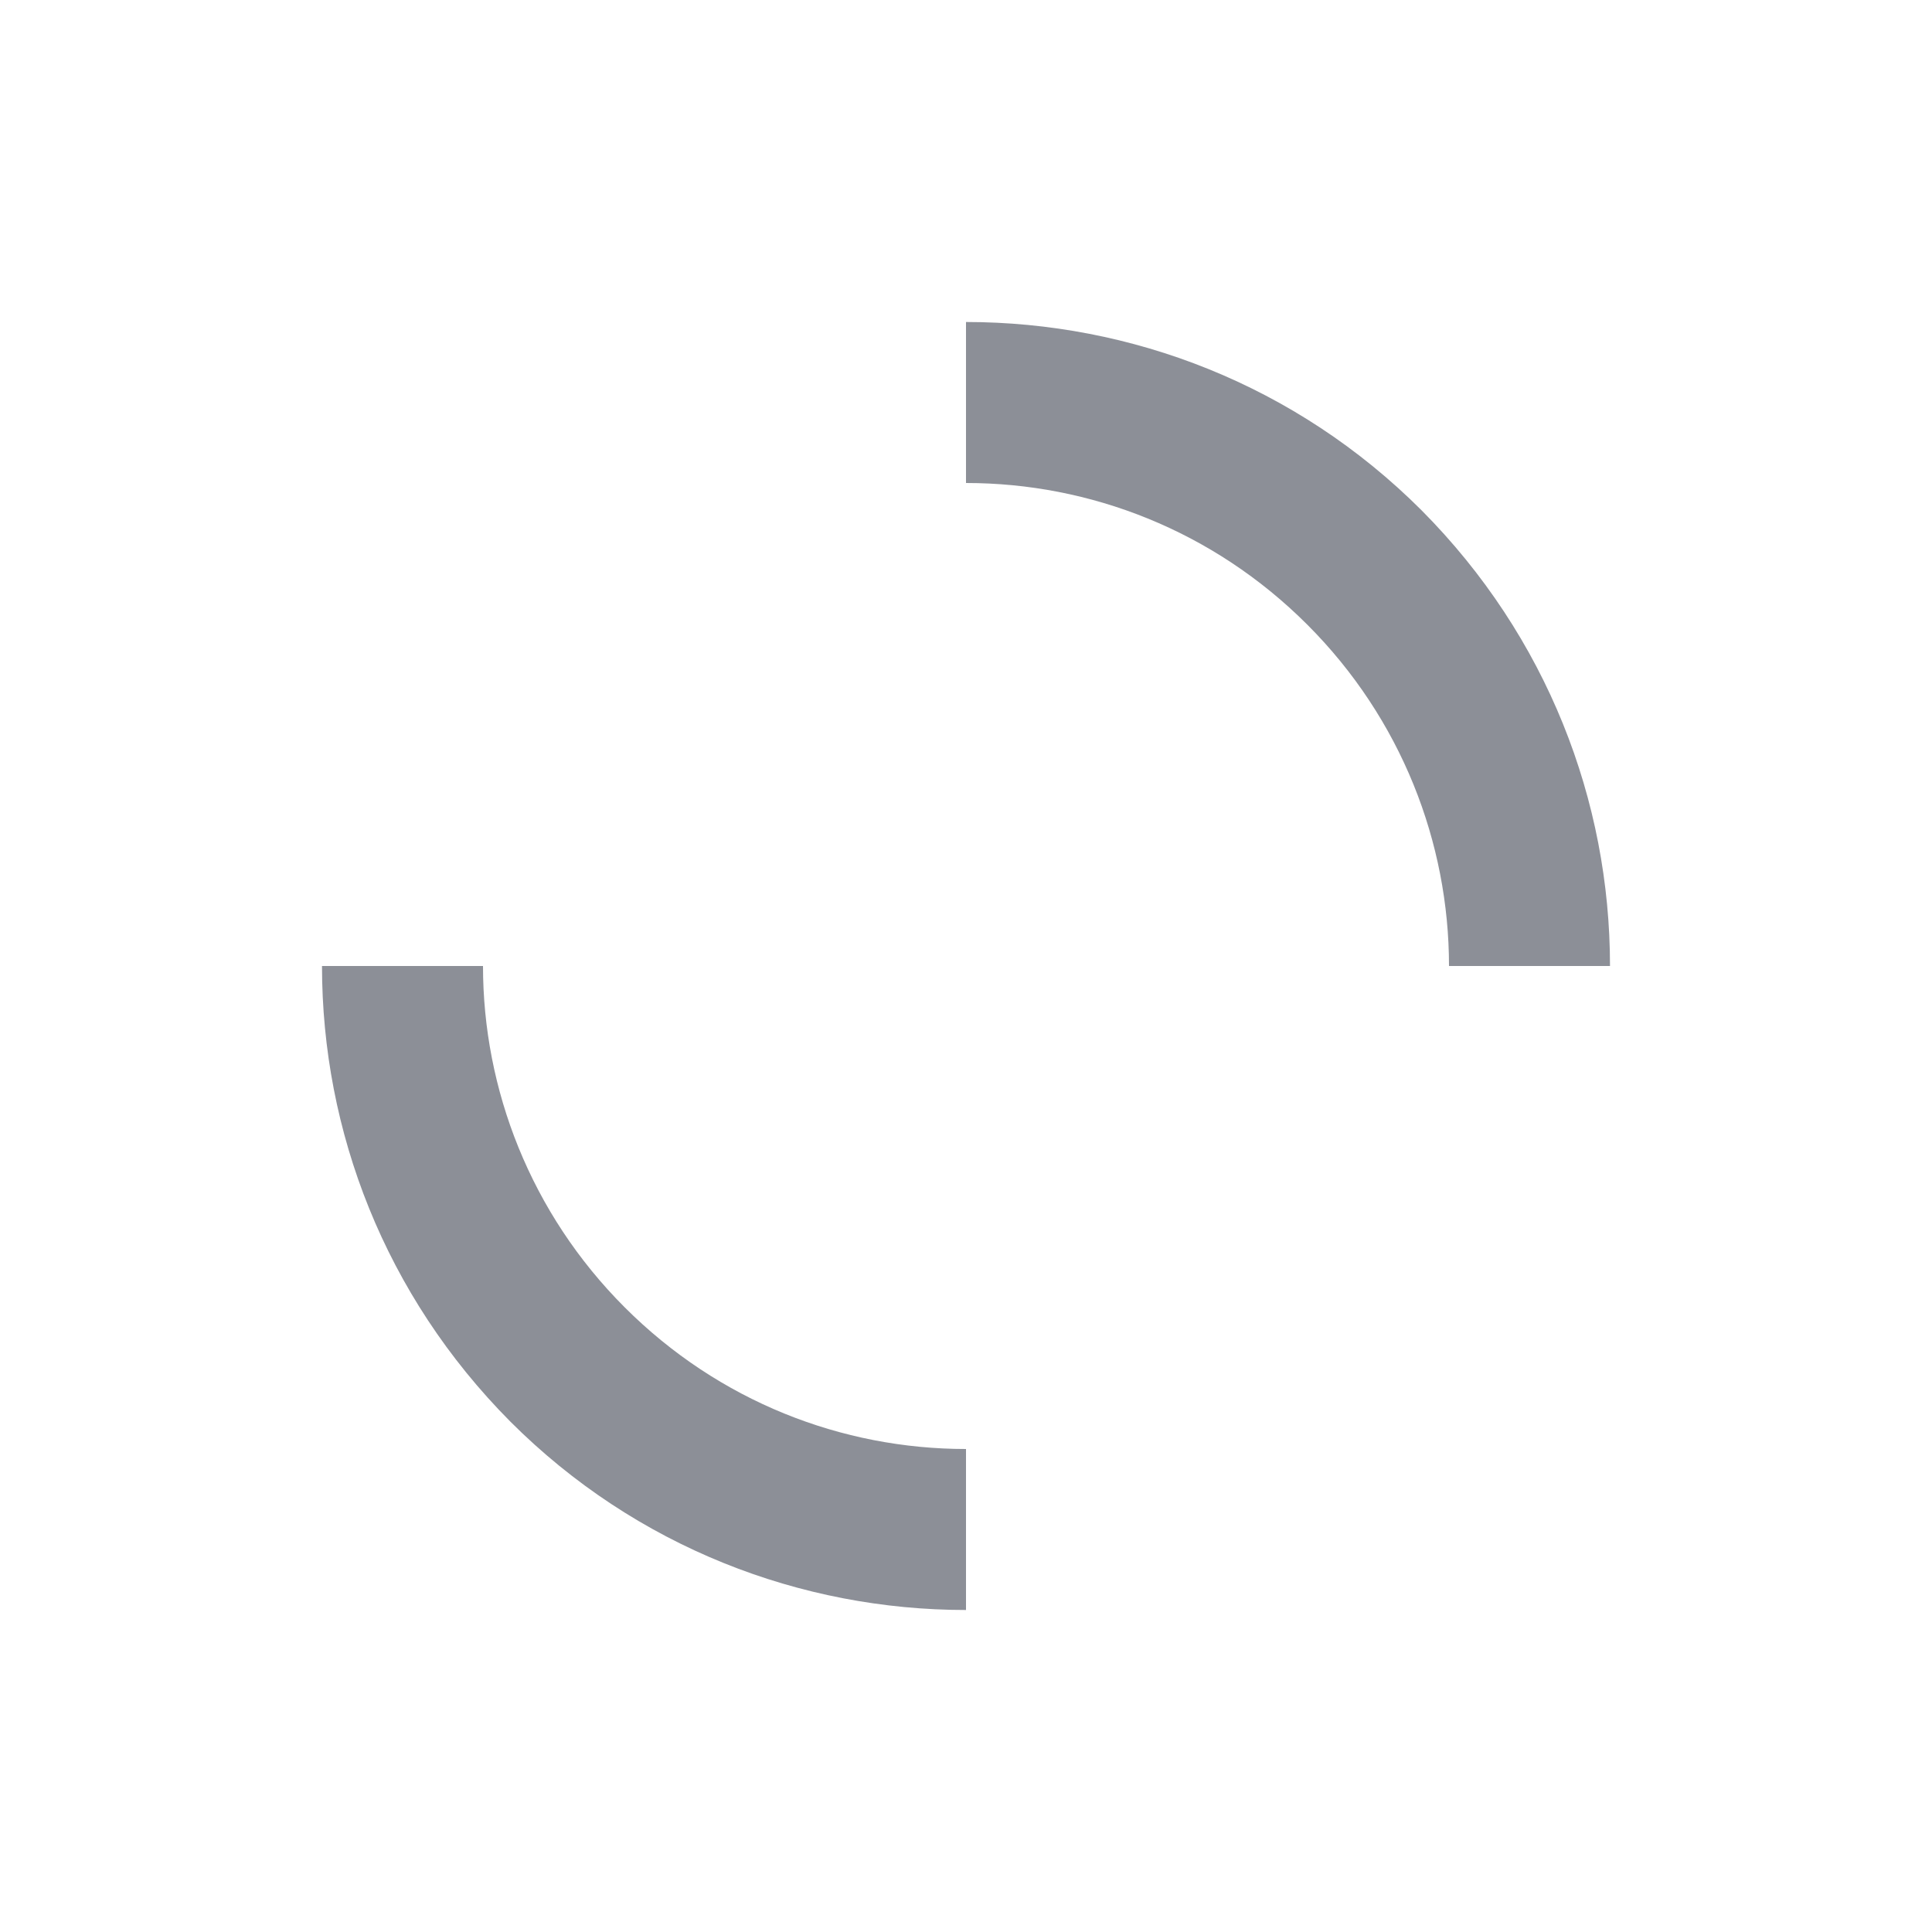
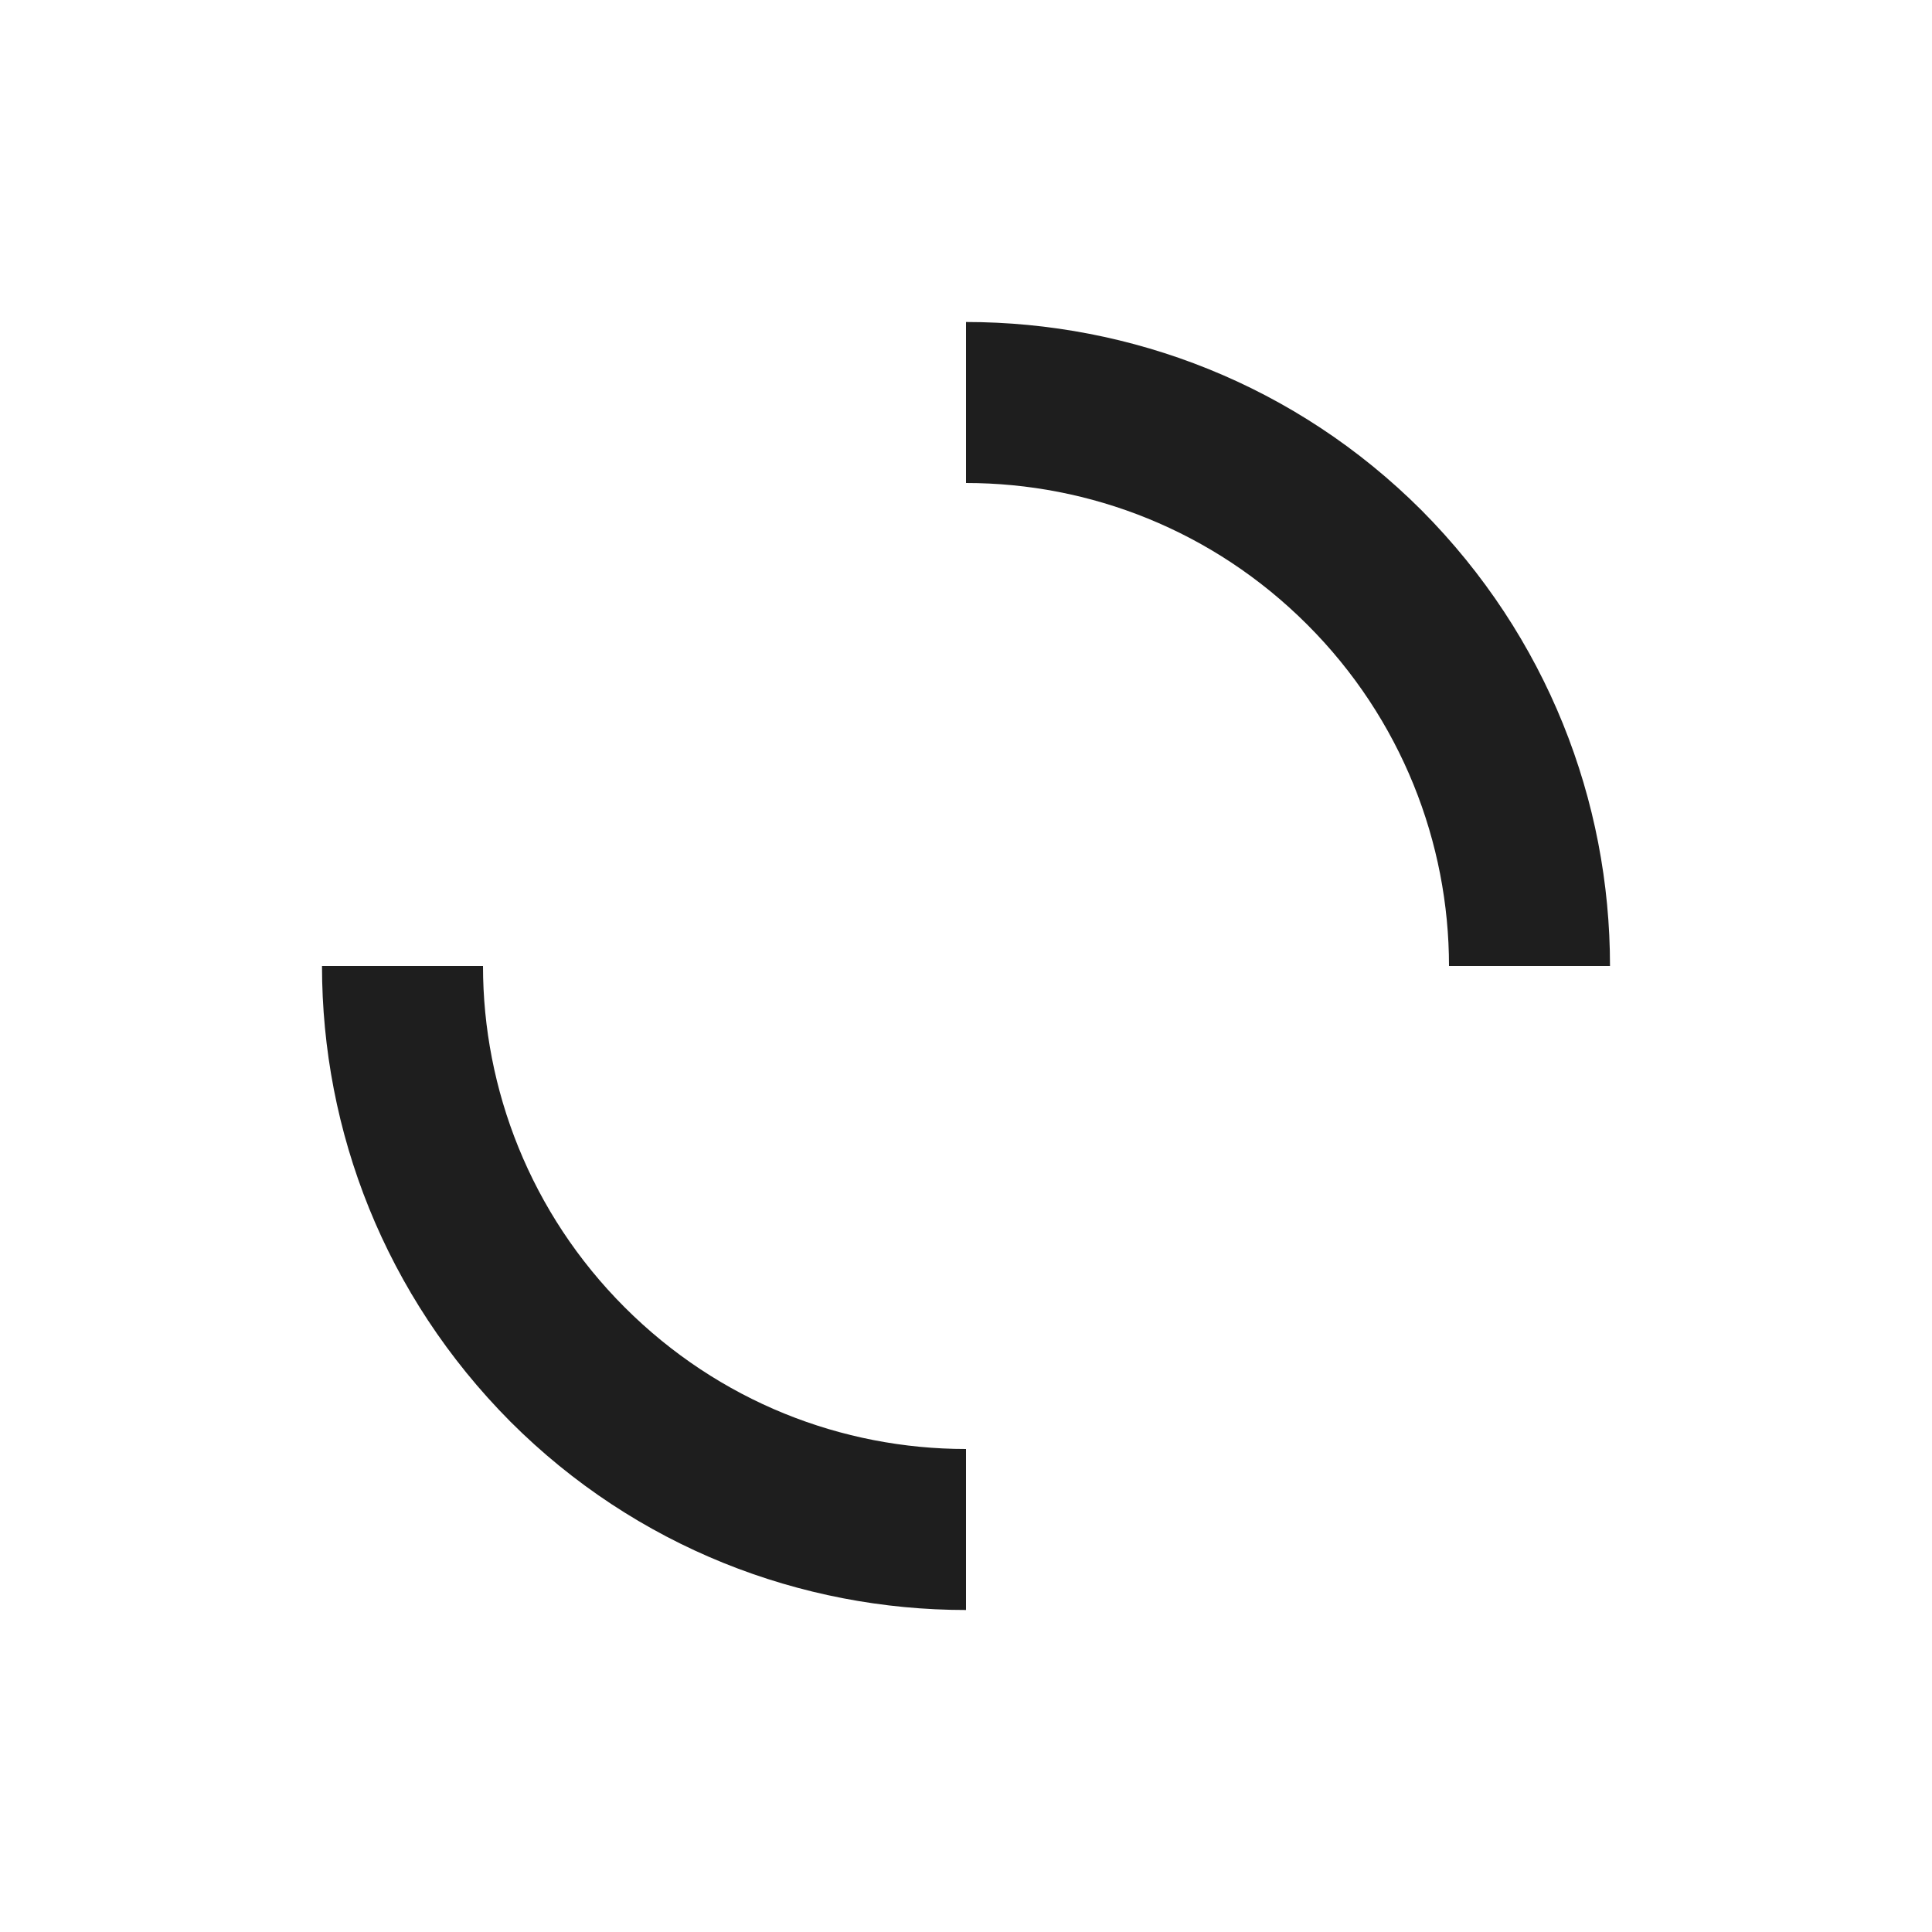
<svg xmlns="http://www.w3.org/2000/svg" width="24" height="24" viewBox="0 0 24 24" fill="none">
-   <path d="M6 12C6 13.53 6.59 15.07 7.76 16.24C8.93 17.41 10.46 18 12 18V20C9.95 20 7.9 19.22 6.34 17.66C4.78 16.09 4 14.05 4 12H6Z" fill="#8C8F97" />
-   <path d="M12 4C14.05 4 16.1 4.78 17.66 6.34C19.22 7.91 20 9.95 20 12H18C18 10.47 17.41 8.93 16.24 7.76C15.07 6.59 13.54 6 12 6V4Z" fill="#8C8F97" />
+   <path d="M6 12C6 13.53 6.59 15.07 7.76 16.24C8.93 17.41 10.46 18 12 18V20C9.95 20 7.9 19.22 6.34 17.66C4.78 16.09 4 14.05 4 12H6Z" fill="#1E1E1E" />
+   <path d="M12 4C14.05 4 16.1 4.78 17.66 6.34C19.22 7.91 20 9.95 20 12H18C18 10.47 17.41 8.93 16.24 7.76C15.07 6.59 13.54 6 12 6V4Z" fill="#1E1E1E" />
</svg>
